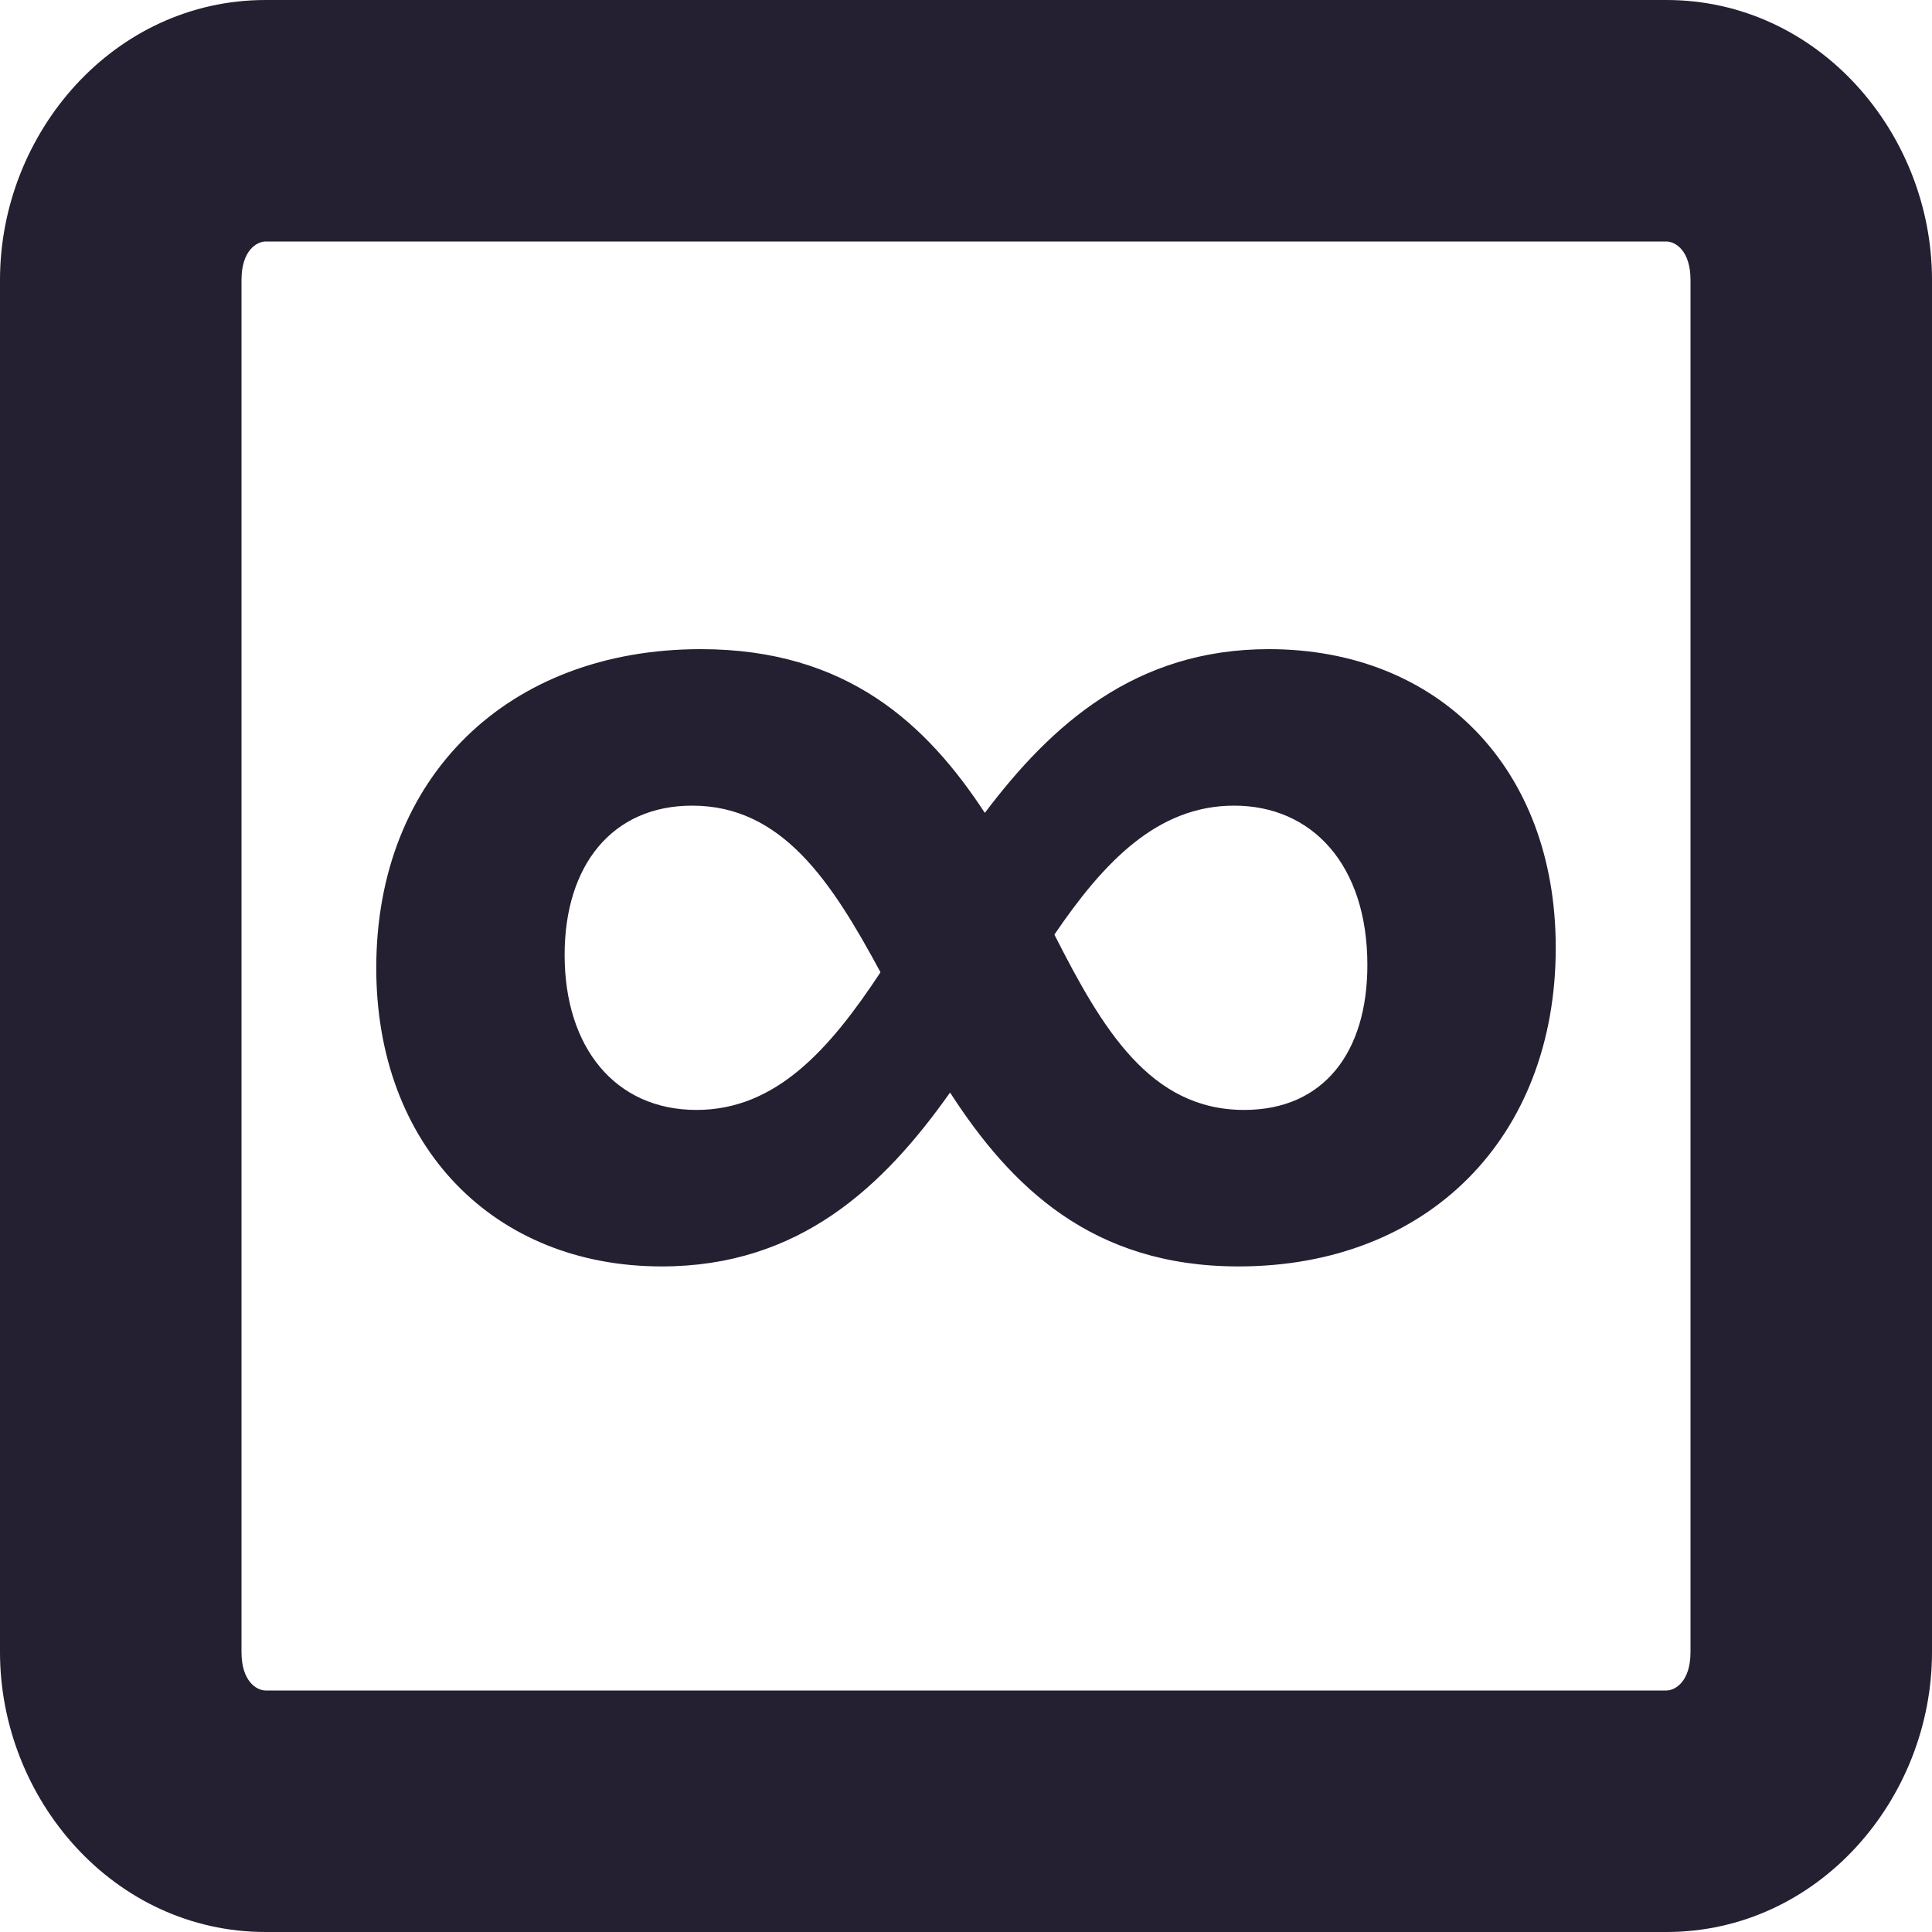
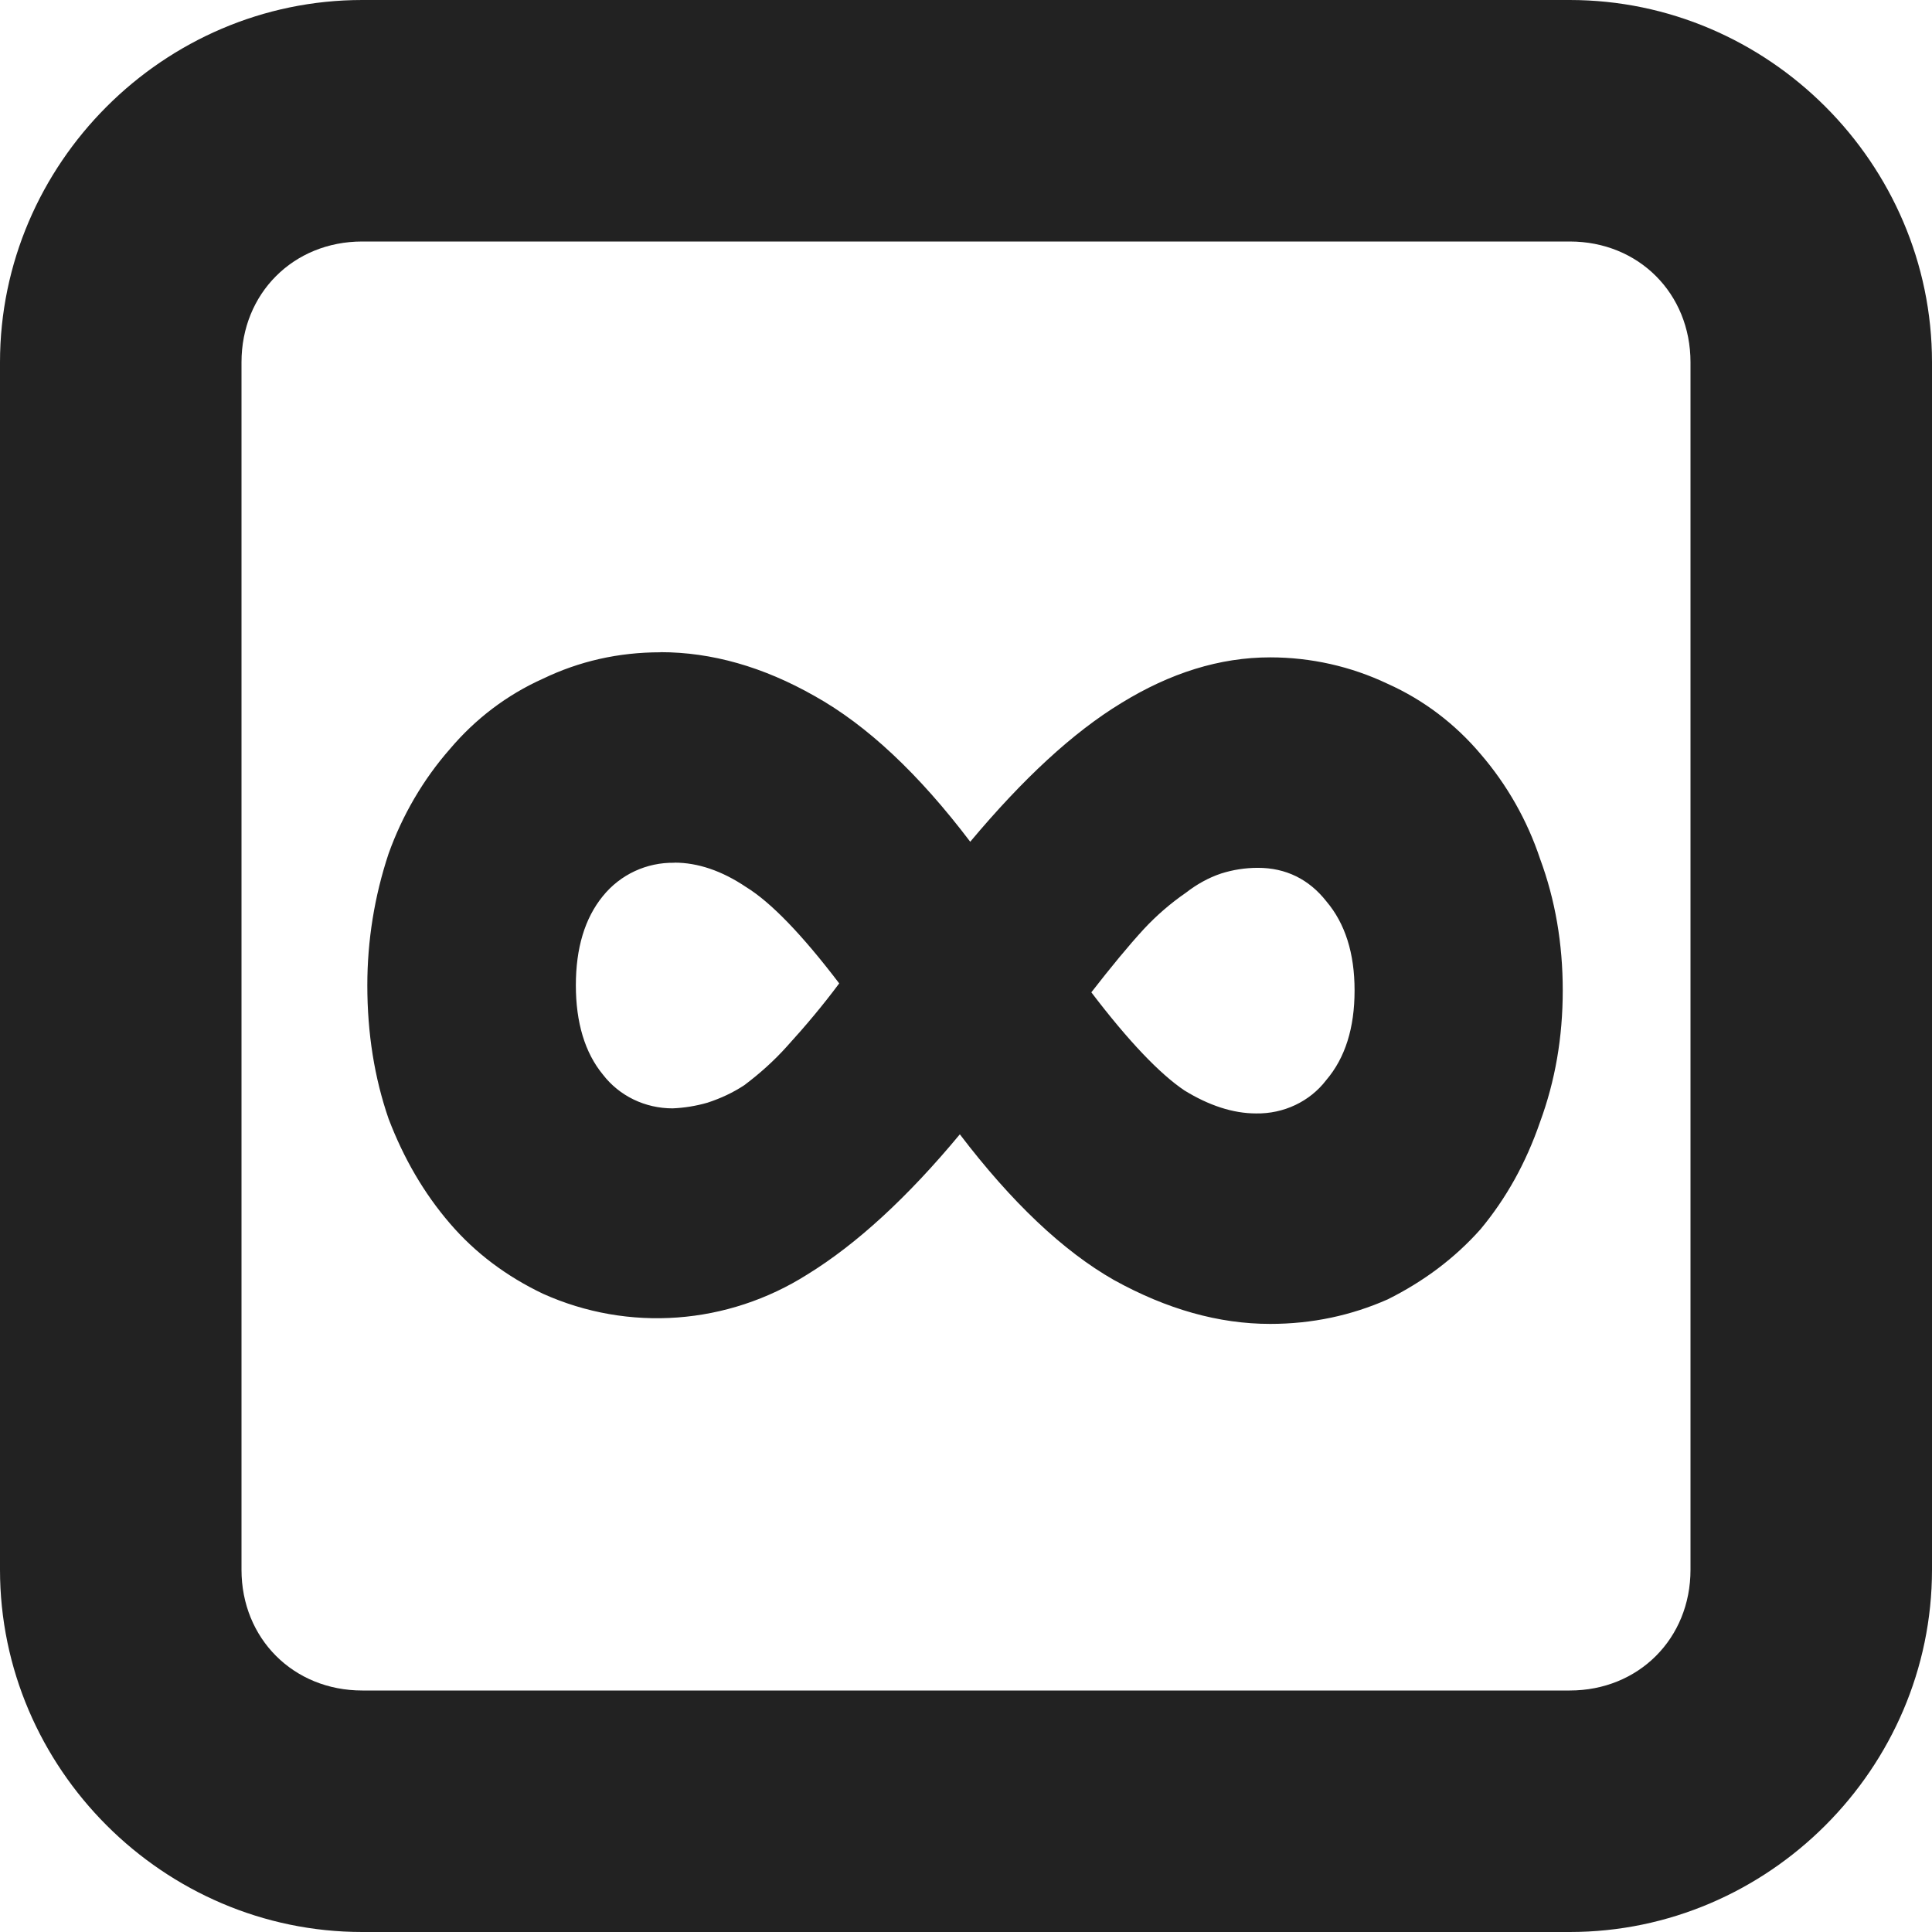
- <svg xmlns="http://www.w3.org/2000/svg" height="16" width="16">
-   <path d="M2.2 0C.943 0 0 1.1 0 2.318v11.364C0 14.9.944 16 2.2 16h11.6c1.256 0 2.2-1.1 2.2-2.318V2.318C16 1.1 15.056 0 13.8 0Zm0 2h11.6c.074 0 .2.075.2.318v11.364c0 .243-.126.318-.2.318H2.2c-.074 0-.2-.075-.2-.318V2.318C2 2.075 2.126 2 2.2 2Z" style="color:#bebebe;font-style:normal;font-variant:normal;font-weight:400;font-stretch:normal;font-size:medium;line-height:normal;font-family:sans-serif;font-variant-ligatures:normal;font-variant-position:normal;font-variant-caps:normal;font-variant-numeric:normal;font-variant-alternates:normal;font-feature-settings:normal;text-indent:0;text-align:start;text-decoration:none;text-decoration-line:none;text-decoration-style:solid;text-decoration-color:#000;letter-spacing:normal;word-spacing:normal;text-transform:none;writing-mode:lr-tb;direction:ltr;text-orientation:mixed;dominant-baseline:auto;baseline-shift:baseline;text-anchor:start;white-space:normal;shape-padding:0;clip-rule:nonzero;display:inline;overflow:visible;visibility:visible;opacity:1;isolation:auto;mix-blend-mode:normal;color-interpolation:sRGB;color-interpolation-filters:linearRGB;solid-color:#000;solid-opacity:1;vector-effect:none;fill:#241f31;fill-opacity:1;fill-rule:nonzero;stroke:none;stroke-width:2;stroke-linecap:butt;stroke-linejoin:miter;stroke-miterlimit:4;stroke-dasharray:none;stroke-dashoffset:0;stroke-opacity:1;marker:none;color-rendering:auto;image-rendering:auto;shape-rendering:auto;text-rendering:auto;enable-background:accumulate" />
-   <path d="M-14.52 10.488c1.14 0 1.836-.66 2.388-1.44.504.78 1.176 1.44 2.388 1.44 1.572 0 2.628-1.068 2.628-2.64 0-1.488-.972-2.472-2.376-2.472-1.104 0-1.8.624-2.352 1.356-.48-.732-1.14-1.356-2.352-1.356-1.596 0-2.688 1.056-2.688 2.64 0 1.476.972 2.472 2.364 2.472zm-.804-2.58c0-.744.396-1.236 1.056-1.236.744 0 1.152.624 1.56 1.38-.42.636-.864 1.14-1.524 1.14-.672 0-1.092-.516-1.092-1.284zm5.544-1.236c.648 0 1.104.492 1.104 1.32 0 .72-.36 1.2-1.02 1.2-.78 0-1.176-.672-1.572-1.452.408-.6.852-1.068 1.488-1.068z" transform="translate(20)" style="font-style:normal;font-variant:normal;font-weight:700;font-stretch:normal;font-size:12px;line-height:1.25;font-family:Cantarell;-inkscape-font-specification:'Cantarell Bold';text-align:center;letter-spacing:0;word-spacing:0;text-anchor:middle;fill:#241f31;fill-opacity:1;stroke:none" aria-label="∞" />
+ <svg xmlns="http://www.w3.org/2000/svg" height="16px" viewBox="0 0 16 16" width="16px">
+   <path d="m 3 0 c -1.645 0 -3 1.355 -3 3 v 10 c 0 1.645 1.355 3 3 3 h 10 c 1.645 0 3 -1.355 3 -3 v -10 c 0 -1.645 -1.355 -3 -3 -3 z m 0 2 h 10 c 0.57 0 1 0.43 1 1 v 10 c 0 0.57 -0.43 1 -1 1 h -10 c -0.57 0 -1 -0.43 -1 -1 v -10 c 0 -0.57 0.43 -1 1 -1 z m 2.469 3.402 c -0.348 0 -0.672 0.074 -0.973 0.219 c -0.297 0.133 -0.559 0.332 -0.77 0.582 c -0.223 0.254 -0.395 0.551 -0.508 0.867 c -0.117 0.352 -0.176 0.719 -0.176 1.09 c 0 0.398 0.059 0.766 0.176 1.105 c 0.125 0.328 0.293 0.617 0.508 0.867 c 0.211 0.246 0.469 0.438 0.77 0.582 c 0.711 0.32 1.531 0.258 2.191 -0.16 c 0.406 -0.25 0.828 -0.637 1.262 -1.16 c 0.426 0.559 0.852 0.965 1.277 1.207 c 0.438 0.242 0.867 0.363 1.293 0.363 c 0.348 0 0.672 -0.07 0.973 -0.203 c 0.297 -0.148 0.555 -0.34 0.77 -0.582 c 0.211 -0.254 0.375 -0.547 0.492 -0.887 c 0.125 -0.34 0.188 -0.699 0.188 -1.09 c 0 -0.387 -0.062 -0.75 -0.188 -1.09 c -0.105 -0.316 -0.273 -0.613 -0.492 -0.867 c -0.211 -0.25 -0.473 -0.449 -0.77 -0.582 c -0.305 -0.145 -0.637 -0.219 -0.973 -0.219 c -0.418 0 -0.828 0.129 -1.234 0.379 c -0.398 0.242 -0.812 0.625 -1.25 1.148 c -0.426 -0.562 -0.855 -0.965 -1.289 -1.207 c -0.426 -0.242 -0.852 -0.363 -1.277 -0.363 z m 0.117 1.742 c 0.191 0 0.391 0.066 0.594 0.203 c 0.203 0.125 0.461 0.391 0.77 0.797 c -0.137 0.184 -0.281 0.355 -0.434 0.523 c -0.105 0.117 -0.223 0.223 -0.352 0.32 c -0.094 0.062 -0.195 0.109 -0.305 0.145 c -0.094 0.027 -0.191 0.043 -0.289 0.047 c -0.227 0 -0.441 -0.102 -0.578 -0.281 c -0.148 -0.18 -0.223 -0.43 -0.223 -0.738 s 0.074 -0.555 0.223 -0.738 c 0.145 -0.18 0.363 -0.281 0.594 -0.277 z m 4.832 0.043 c 0.23 0 0.422 0.094 0.566 0.277 c 0.156 0.184 0.234 0.43 0.234 0.738 c 0 0.312 -0.078 0.559 -0.234 0.742 c -0.137 0.18 -0.355 0.281 -0.582 0.277 c -0.191 0 -0.391 -0.066 -0.594 -0.191 c -0.203 -0.137 -0.461 -0.406 -0.77 -0.812 c 0.164 -0.211 0.309 -0.387 0.434 -0.523 c 0.105 -0.113 0.223 -0.215 0.348 -0.301 c 0.09 -0.07 0.188 -0.125 0.293 -0.16 c 0.098 -0.031 0.199 -0.047 0.305 -0.047 z m 0 0" fill="#222222" />
</svg>
